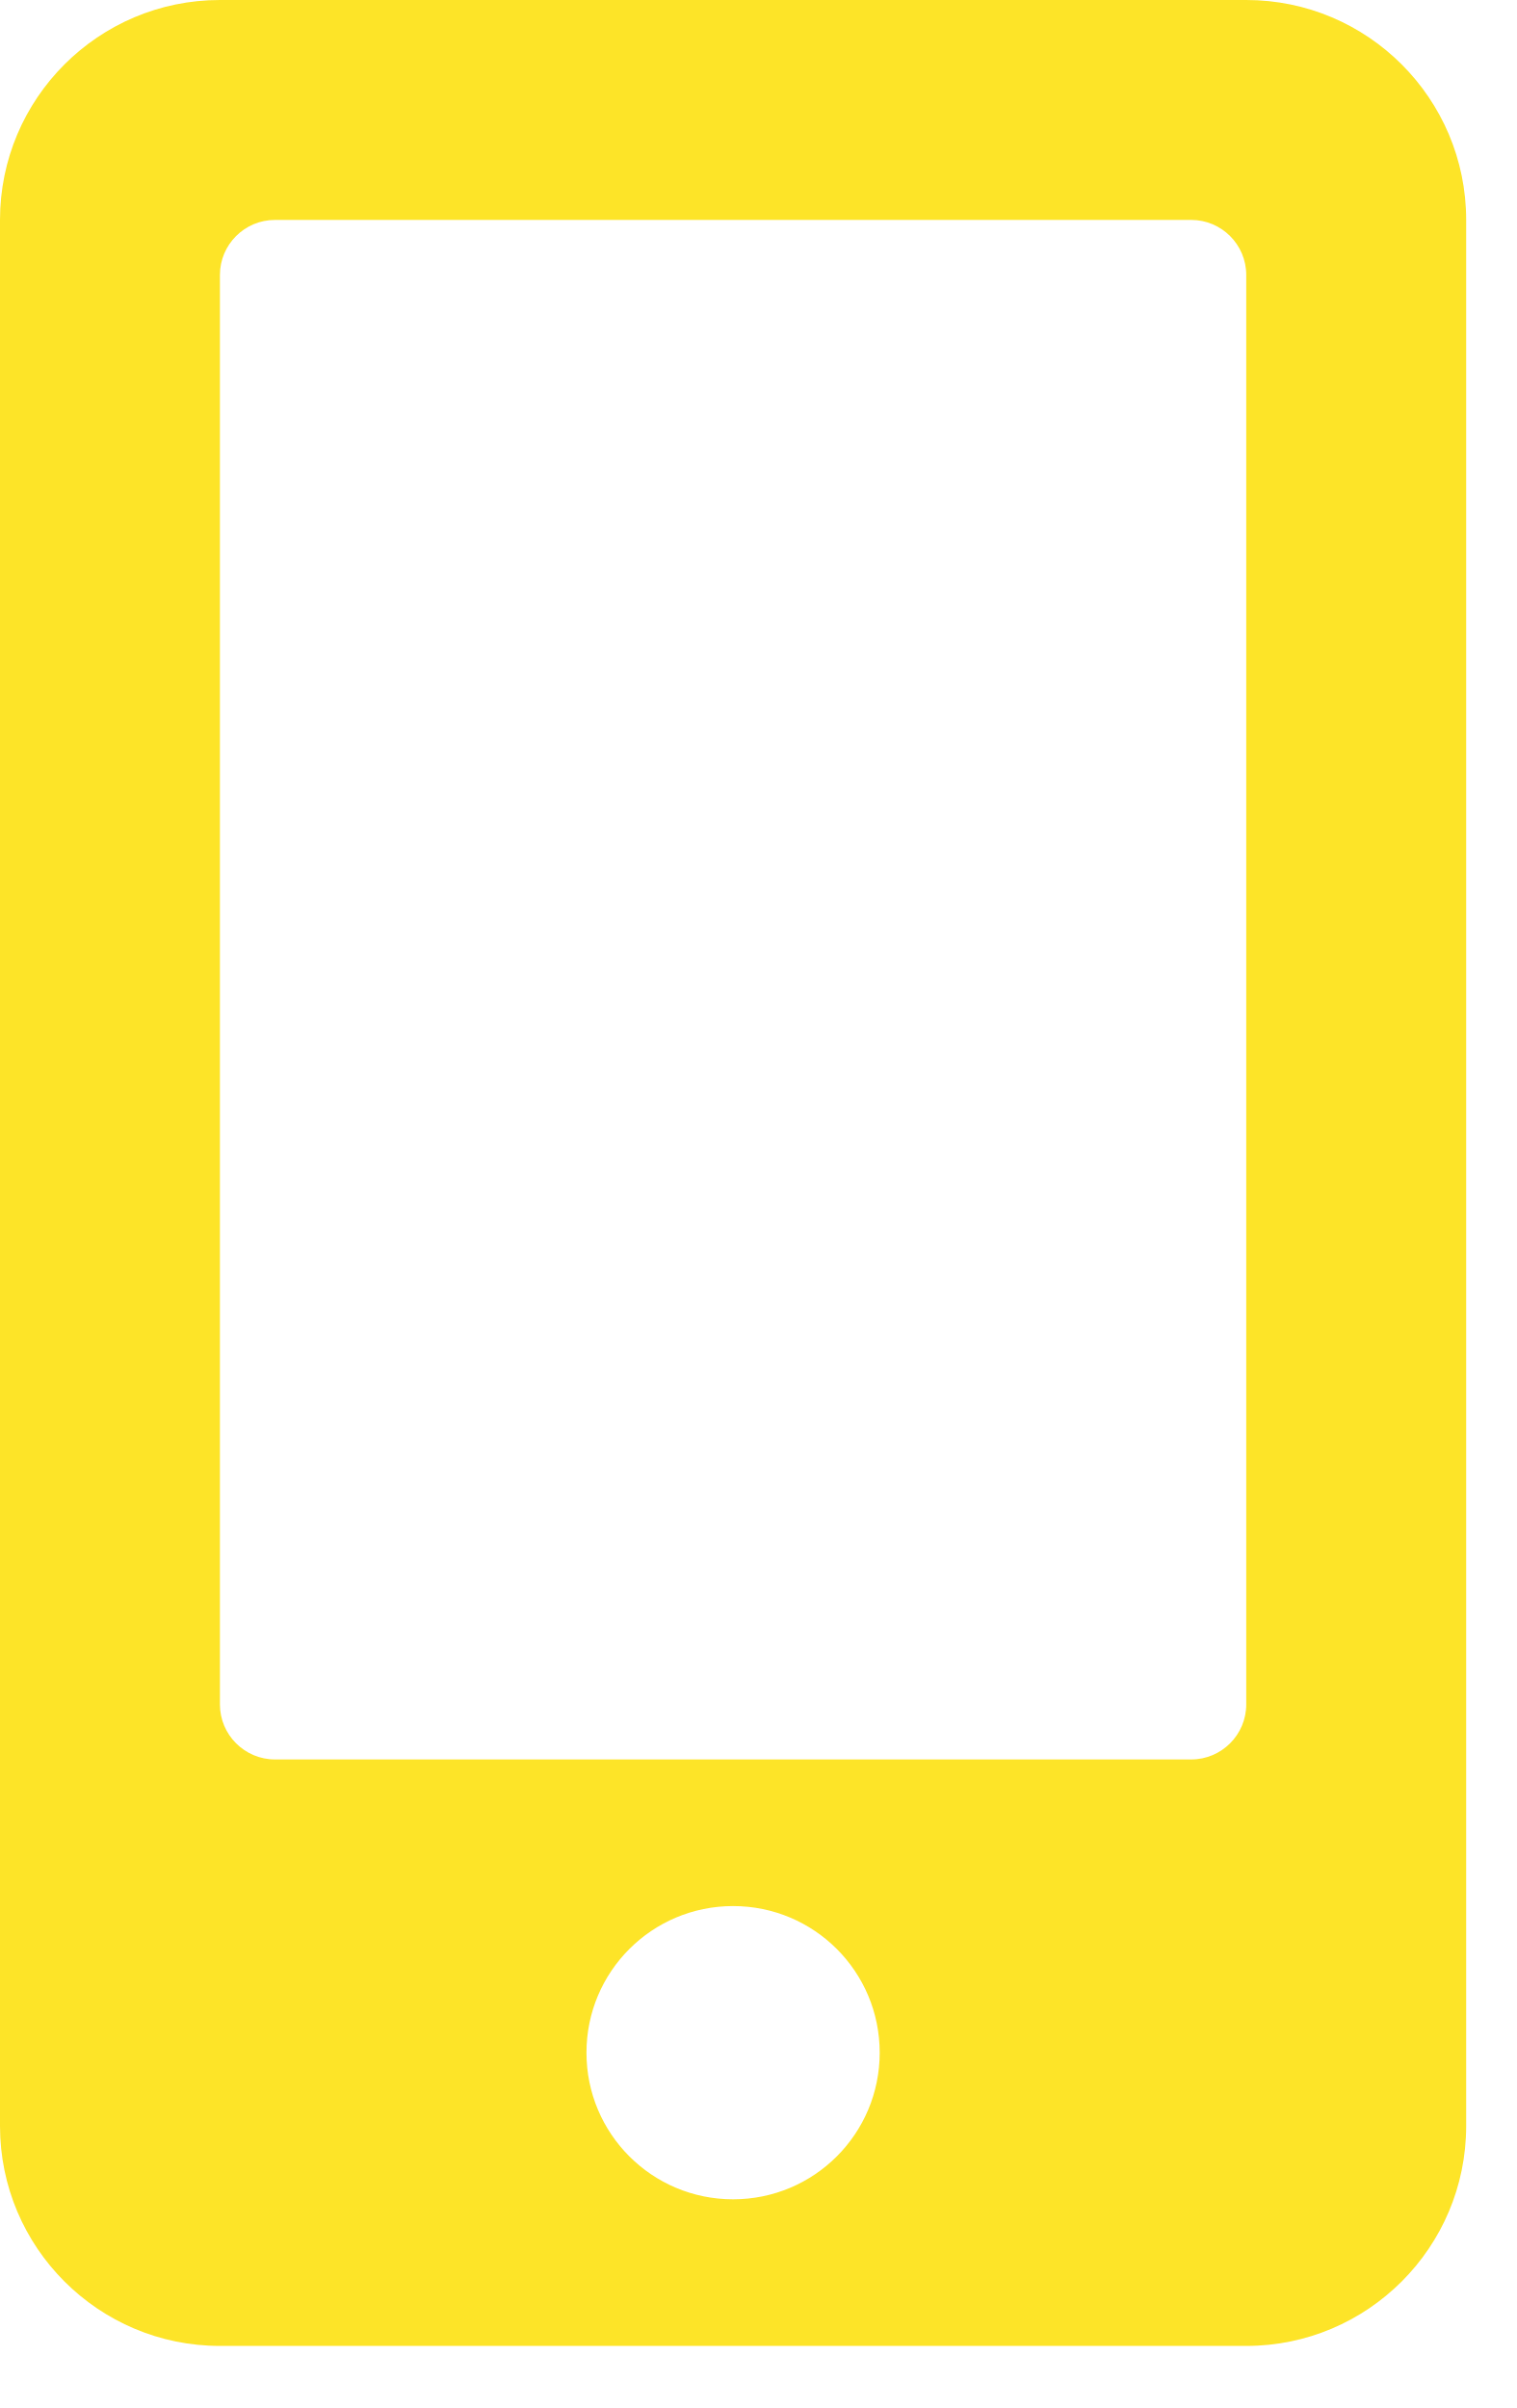
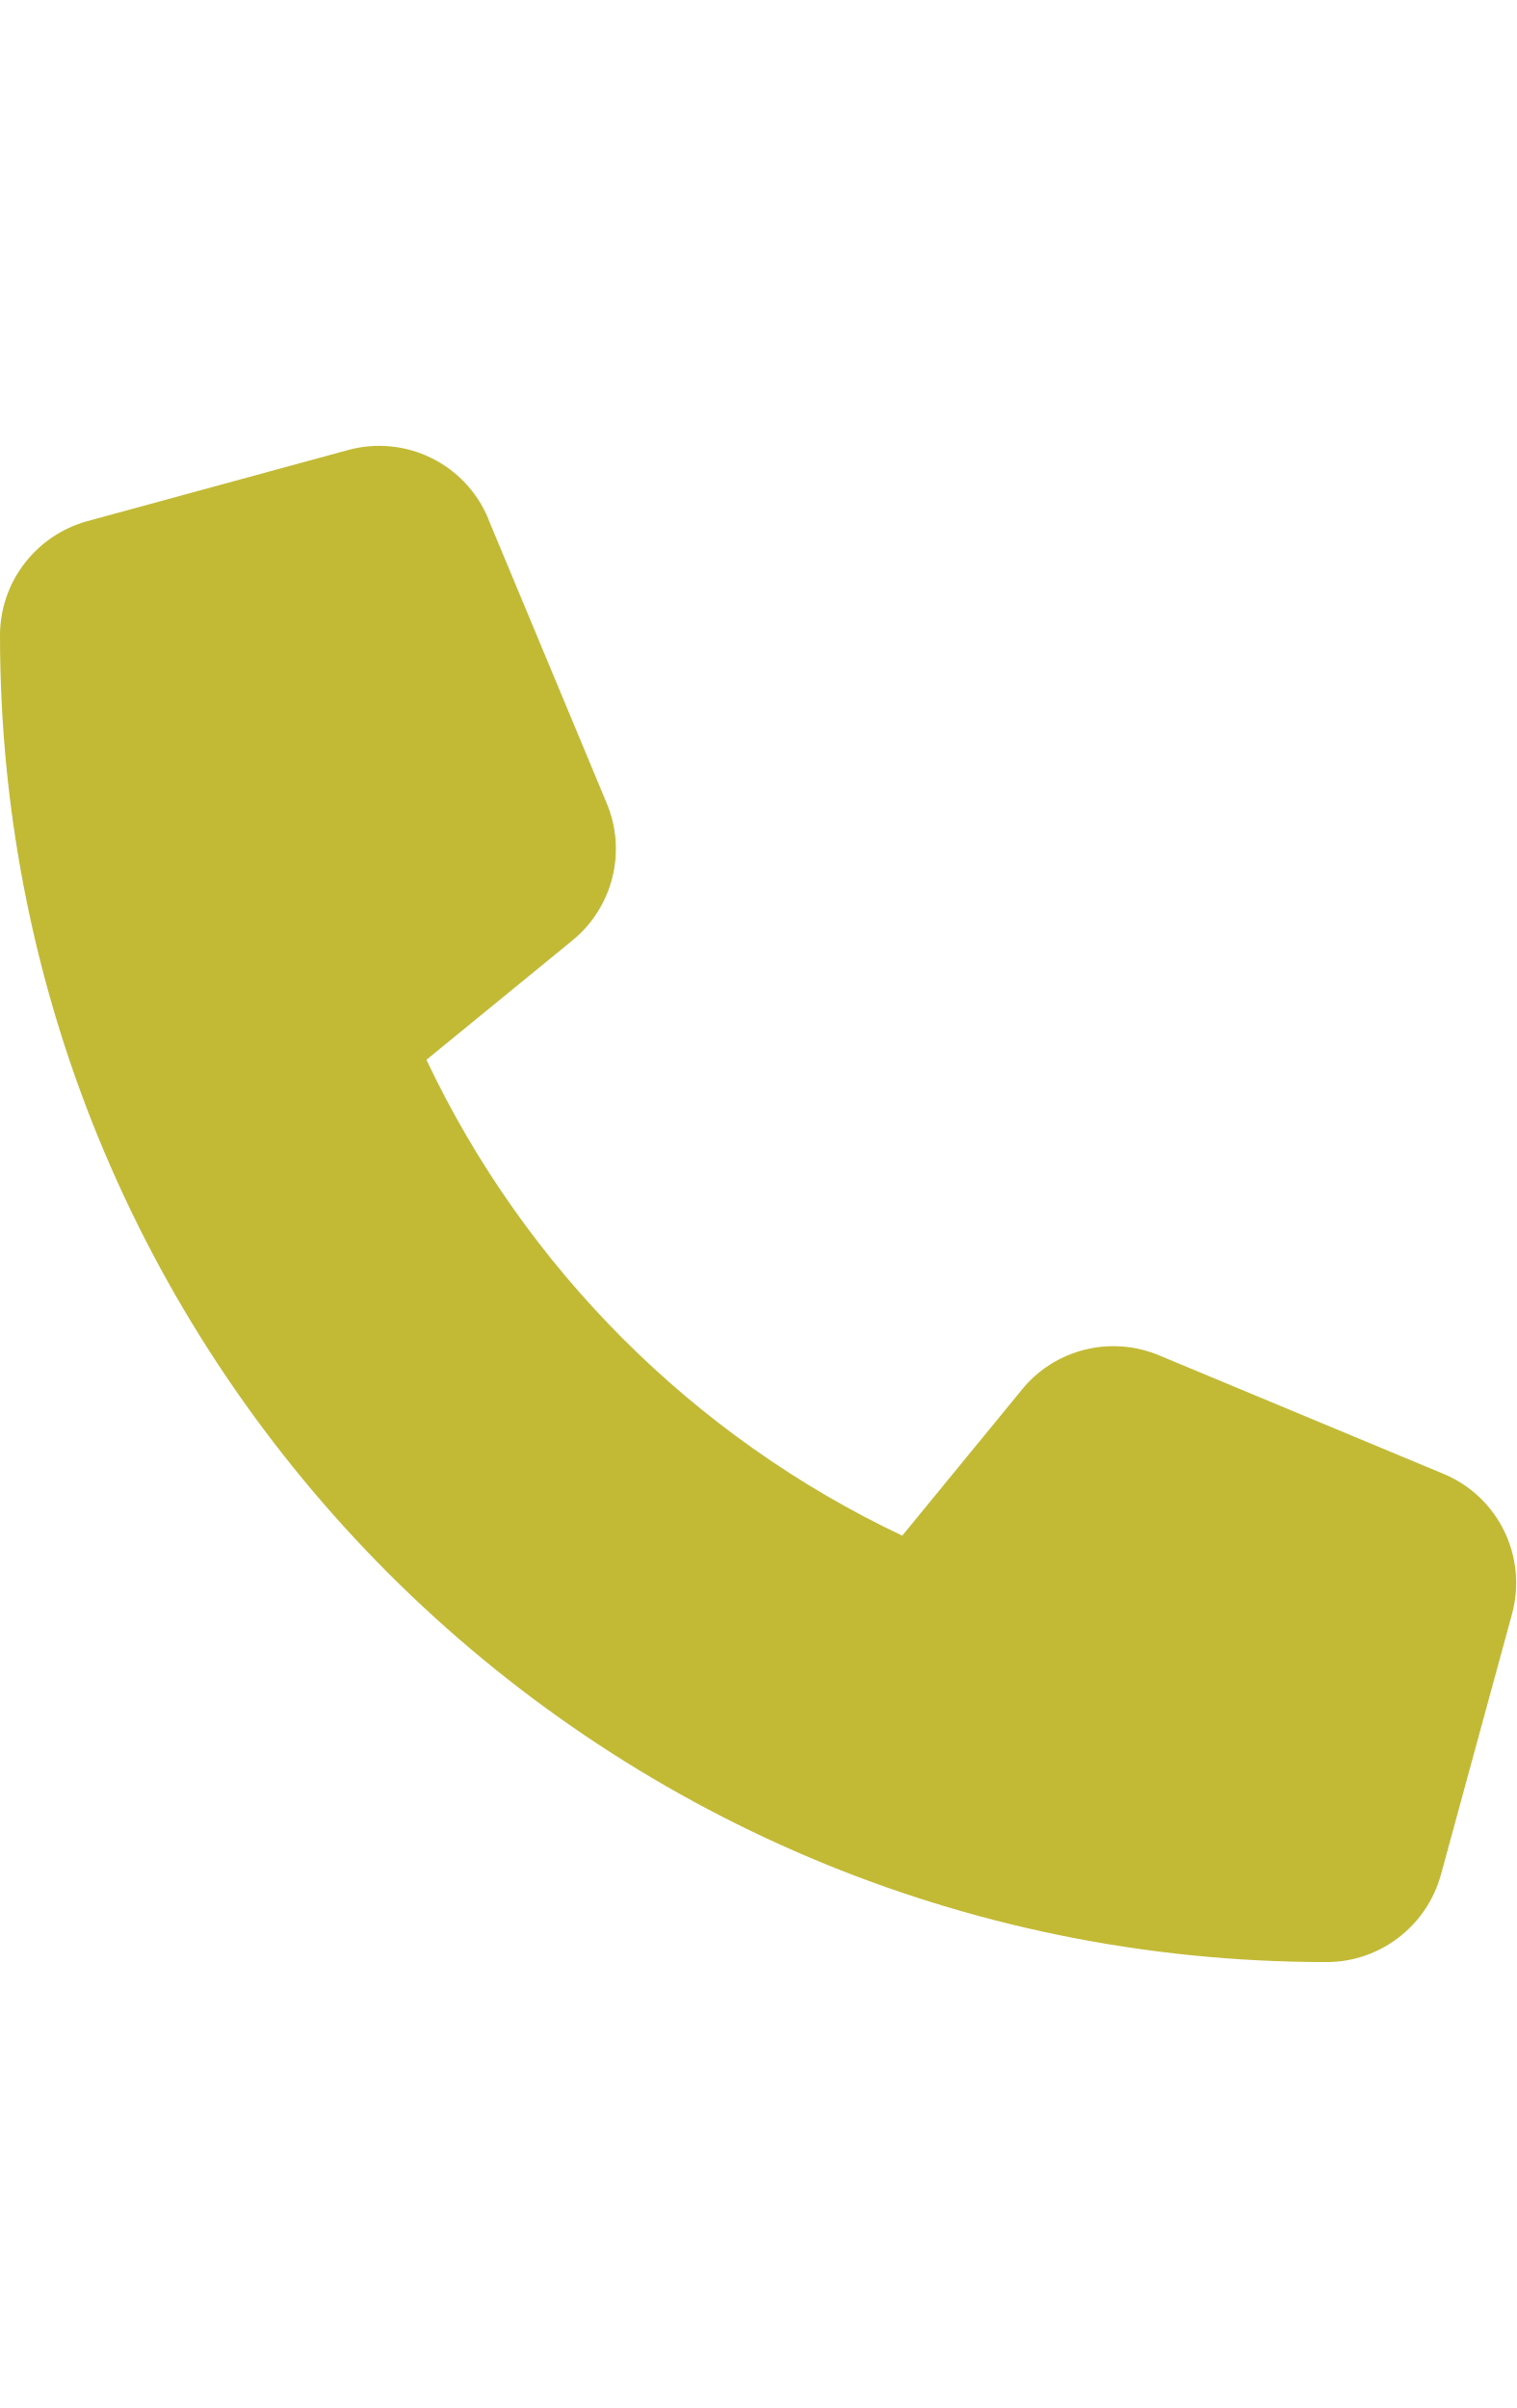
- <svg xmlns="http://www.w3.org/2000/svg" width="17" height="27" viewBox="0 0 17 27" fill="none">
-   <path d="M13.974 0H2.466C1.105 0 0 1.105 0 2.466V23.838C0 25.199 1.105 26.304 2.466 26.304H13.974C15.335 26.304 16.44 25.199 16.44 23.838V2.466C16.44 1.105 15.335 0 13.974 0ZM8.22 24.66C7.311 24.66 6.576 23.925 6.576 23.016C6.576 22.107 7.311 21.372 8.22 21.372C9.129 21.372 9.864 22.107 9.864 23.016C9.864 23.925 9.129 24.66 8.22 24.66ZM13.974 19.111C13.974 19.451 13.697 19.728 13.357 19.728H3.083C2.743 19.728 2.466 19.451 2.466 19.111V3.083C2.466 2.743 2.743 2.466 3.083 2.466H13.357C13.697 2.466 13.974 2.743 13.974 3.083V19.111Z" fill="#FDE428" />
+ <svg xmlns="http://www.w3.org/2000/svg" fill="#c2b934" viewBox="0 0 512 512" width="17" height="27">
+   <path d="M164.9 24.6c-7.7-18.6-28-28.5-47.4-23.2l-88 24C12.1 30.2 0 46 0 64C0 311.4 200.6 512 448 512c18 0 33.8-12.1 38.6-29.5l24-88c5.3-19.4-4.6-39.7-23.2-47.4l-96-40c-16.3-6.8-35.2-2.1-46.3 11.6L304.7 368C234.3 334.7 177.3 277.7 144 207.3L193.3 167c13.7-11.2 18.4-30 11.6-46.3l-40-96z" />
</svg>
